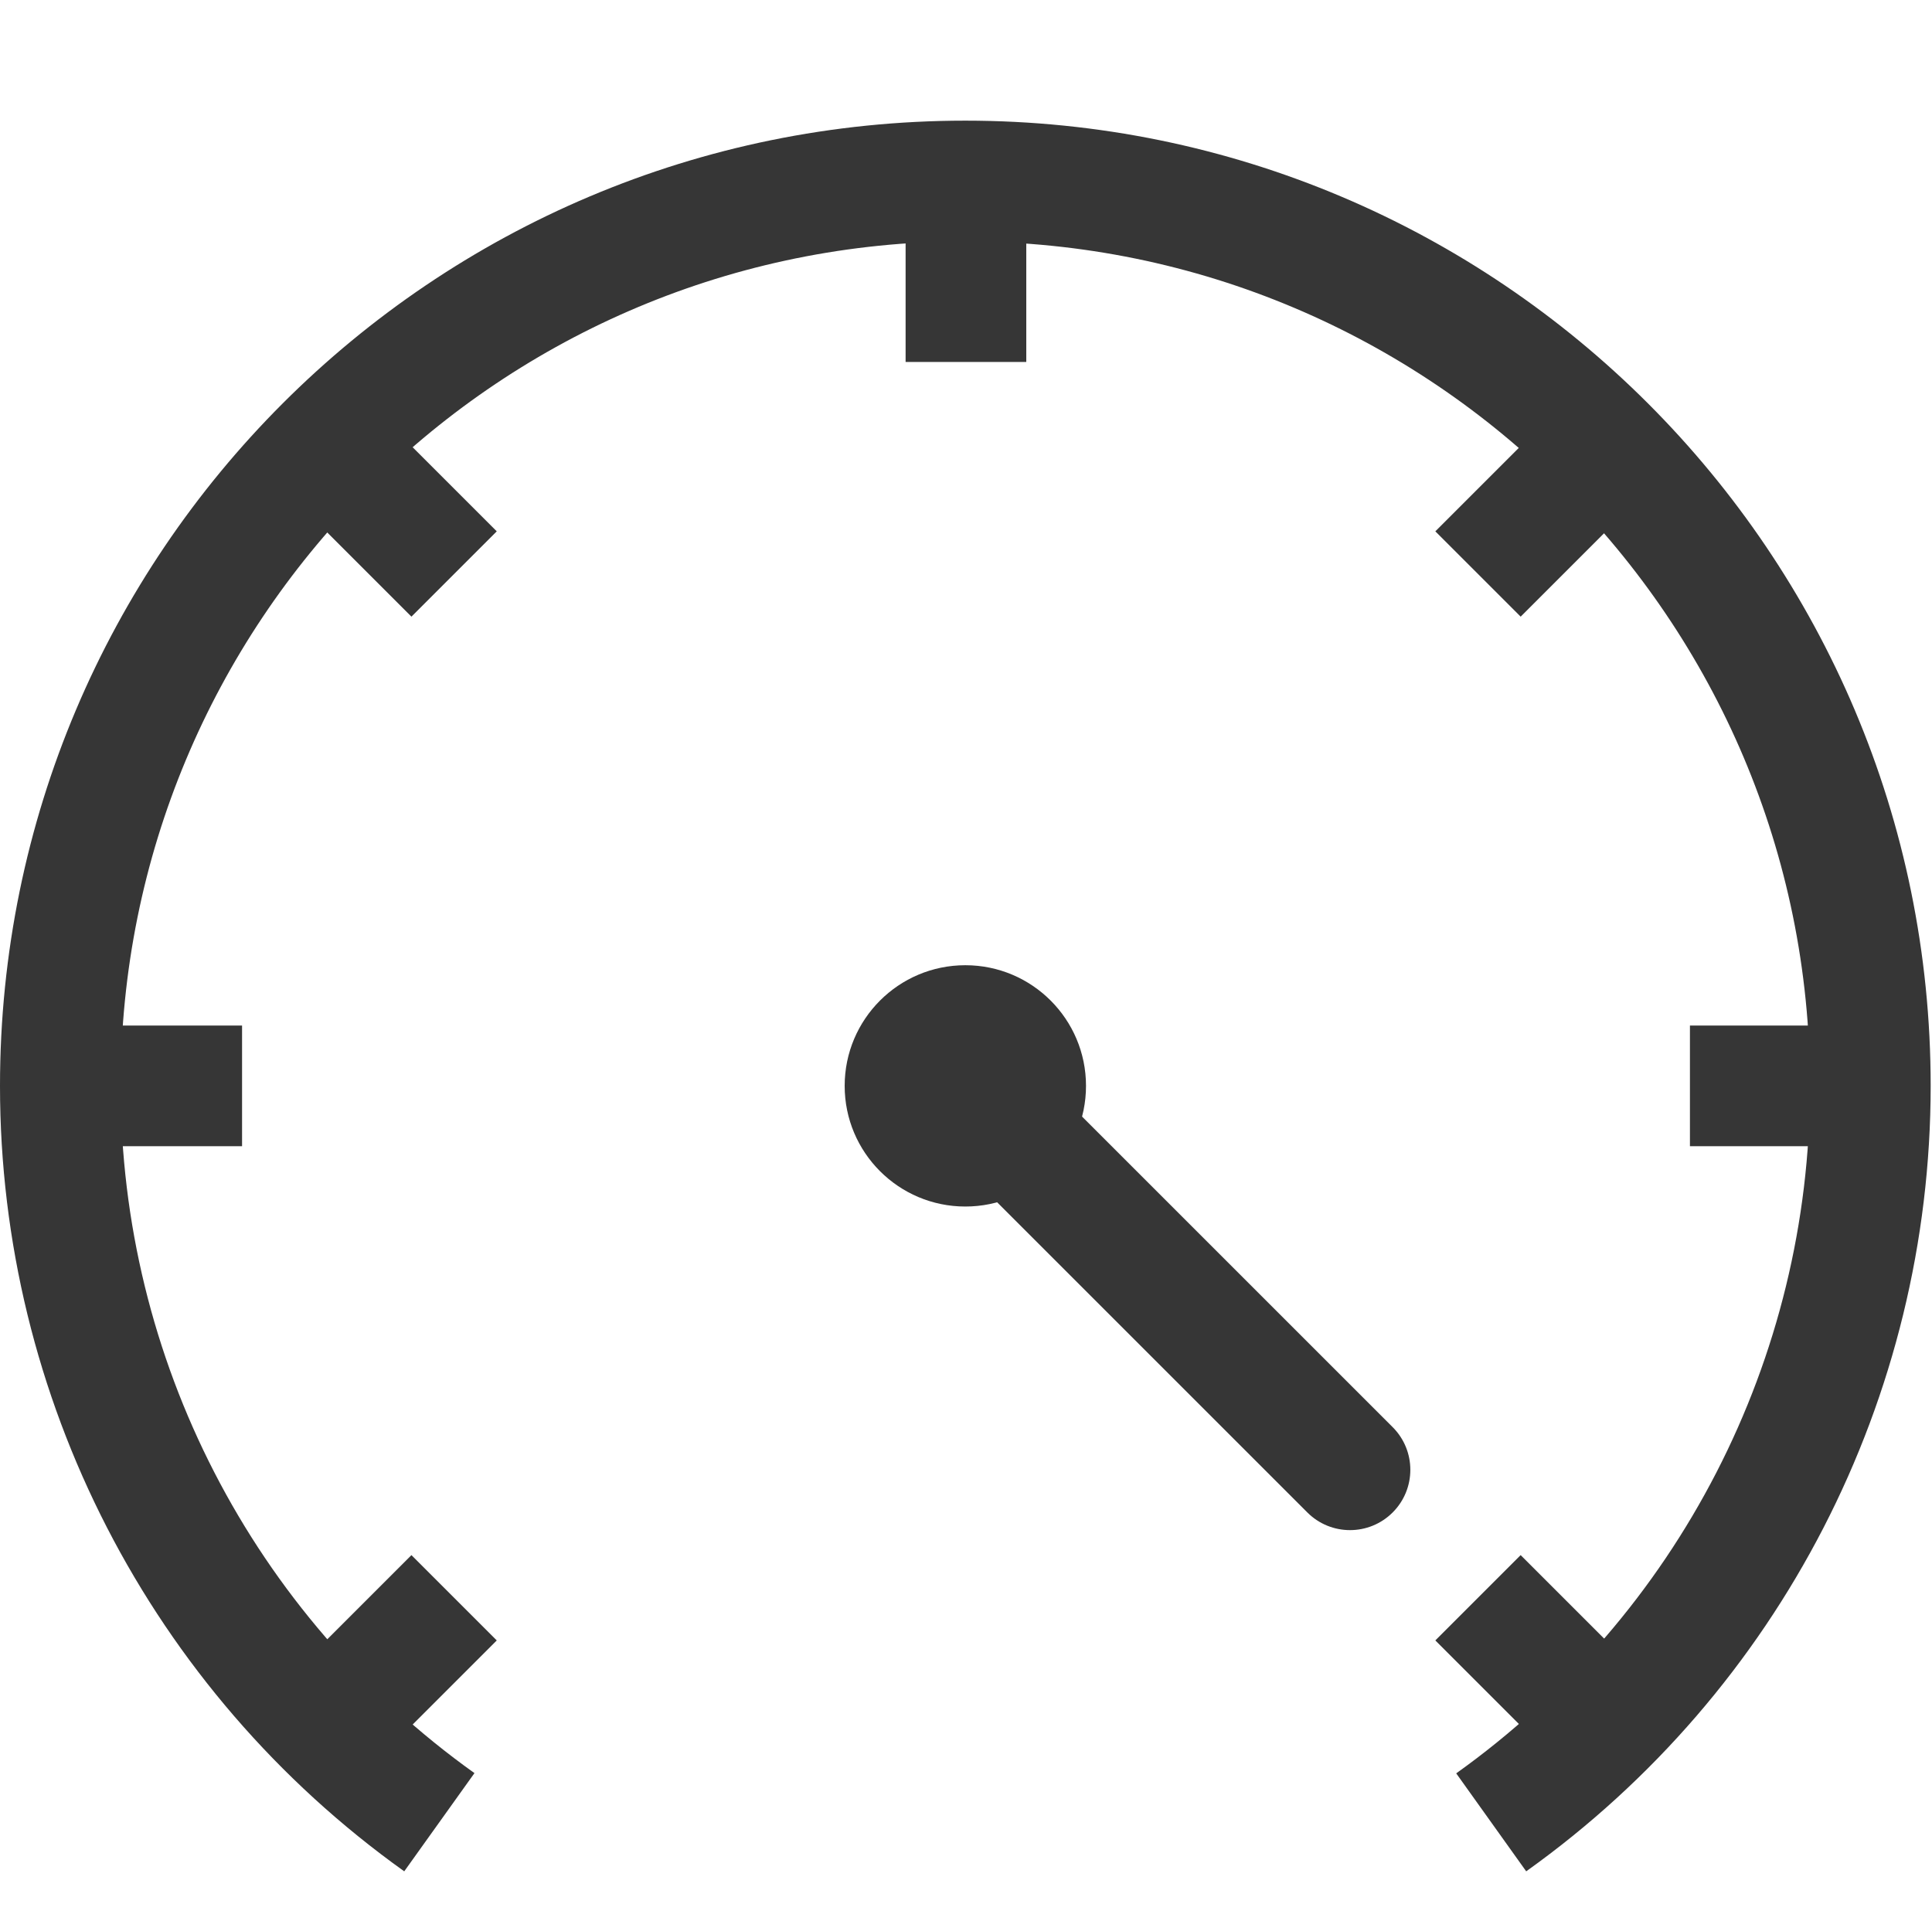
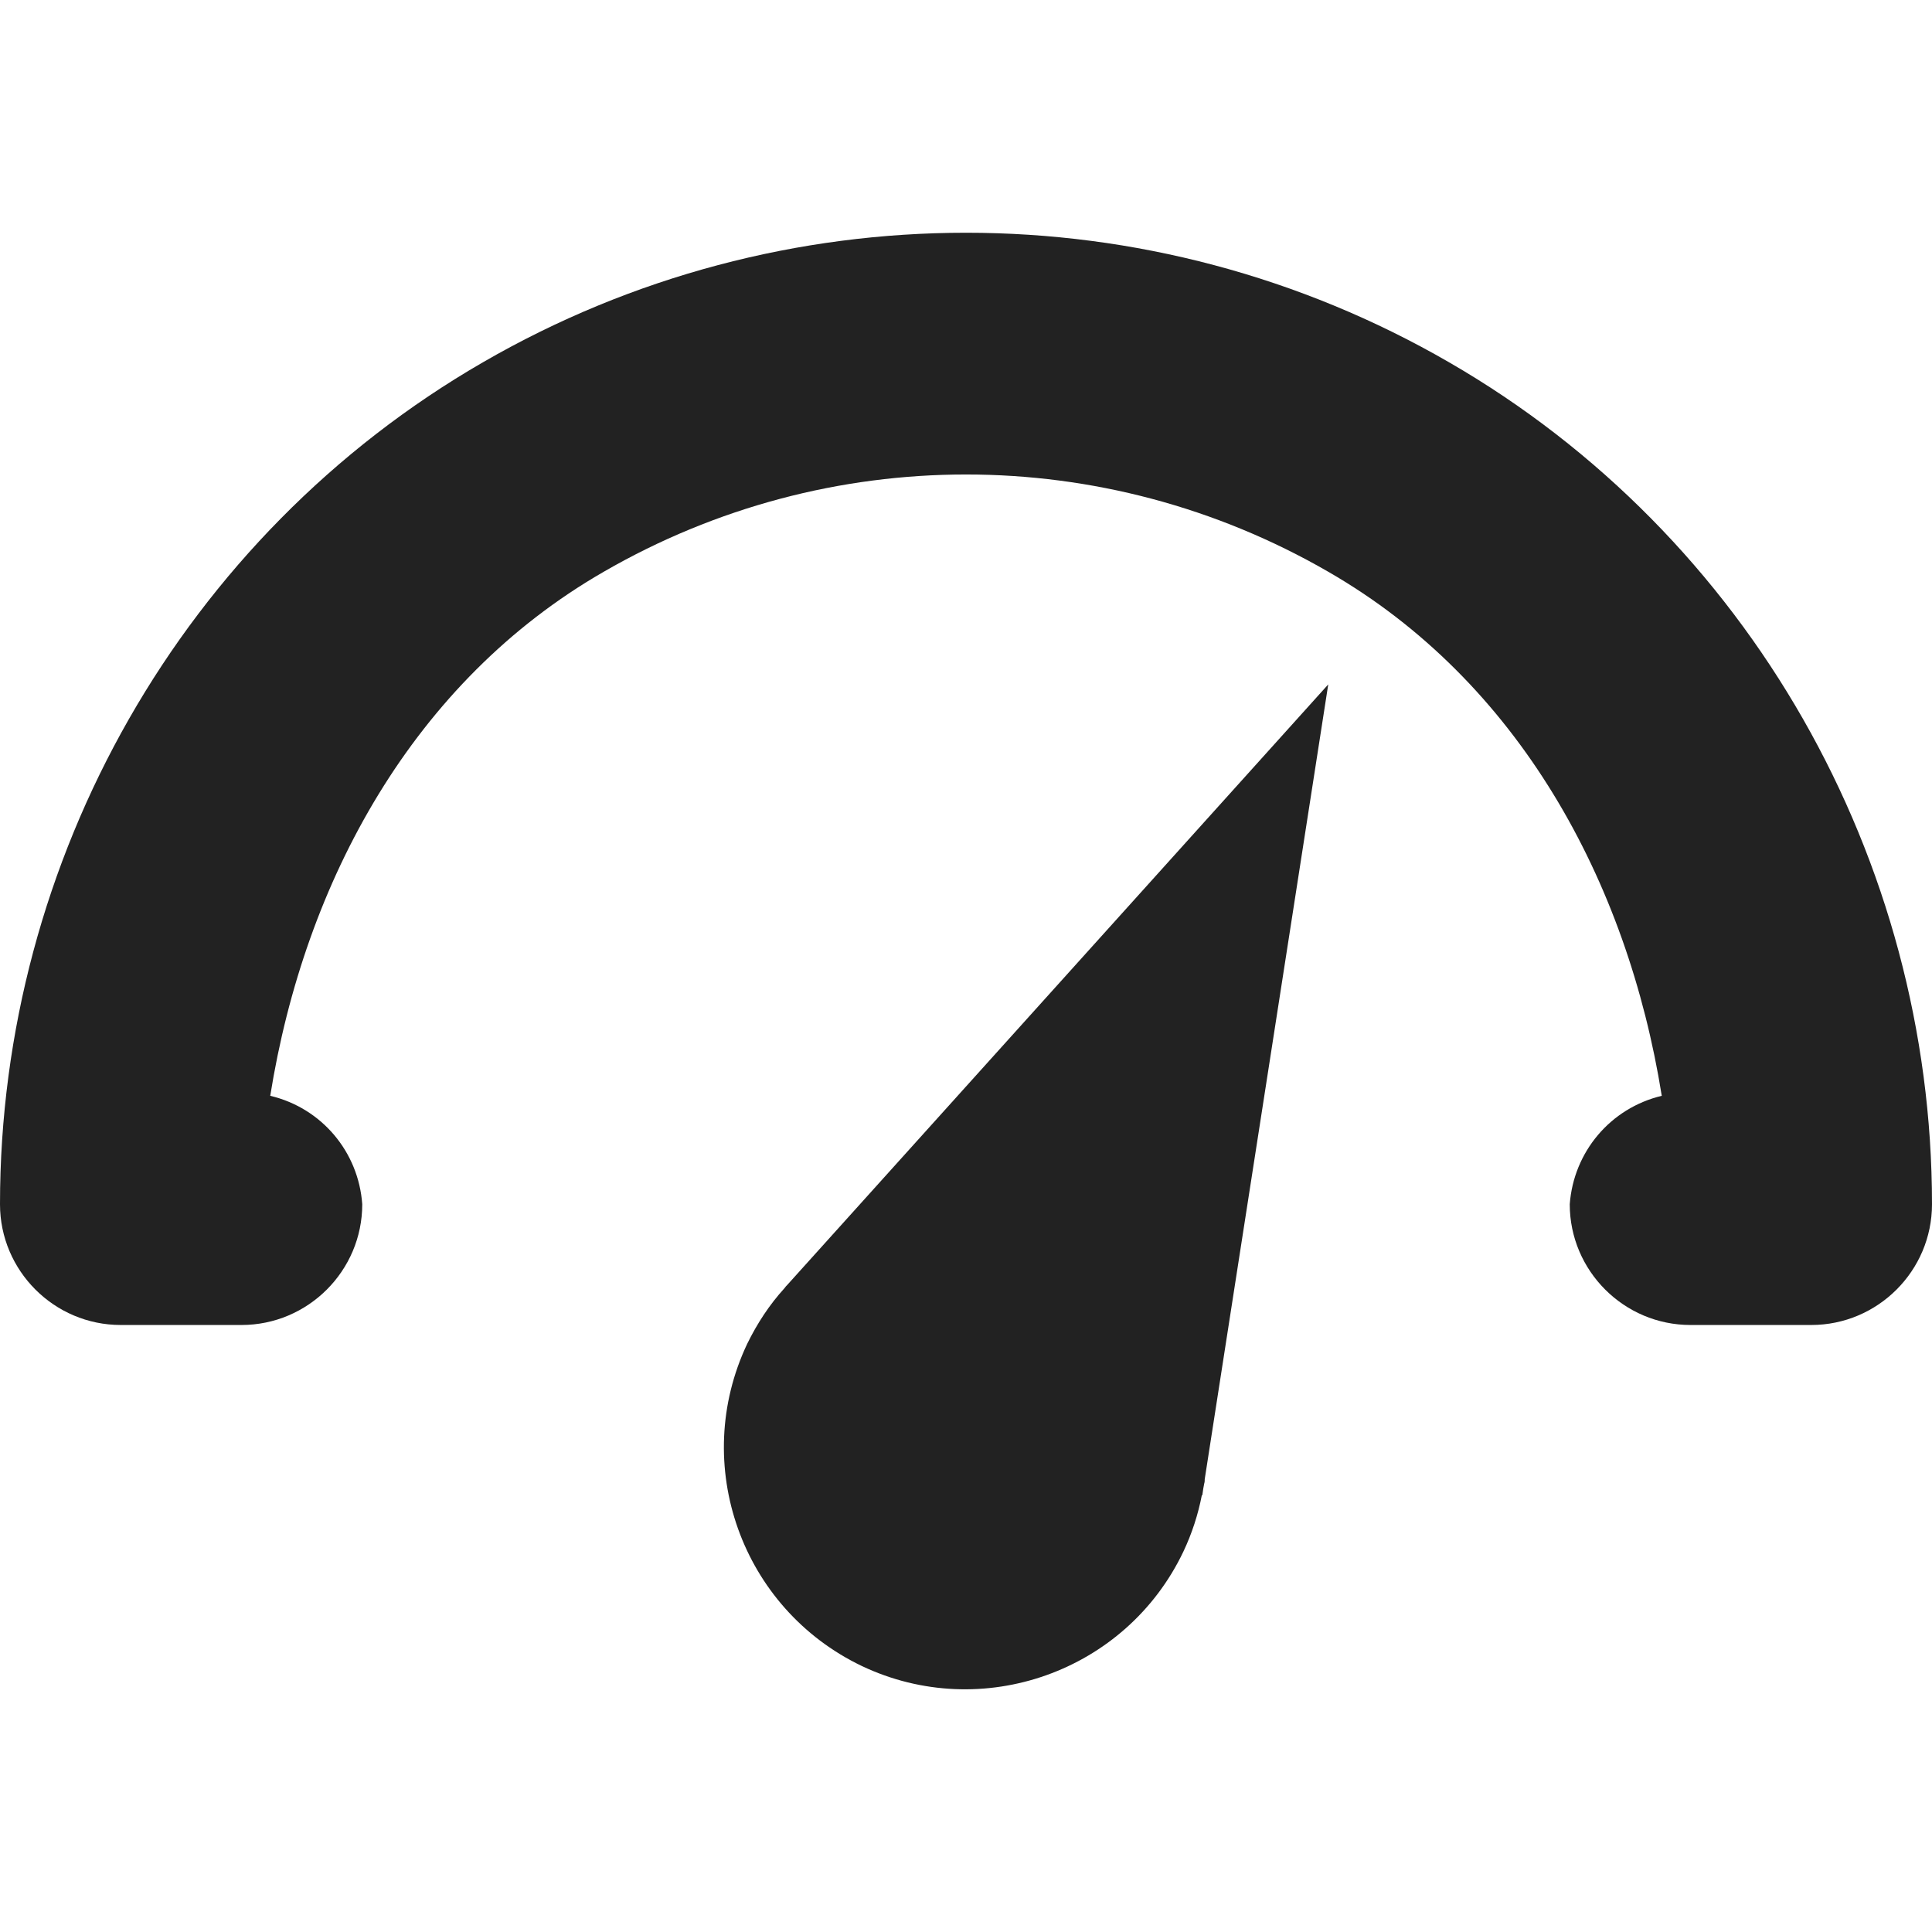
- <svg xmlns="http://www.w3.org/2000/svg" width="16.011" height="16" version="1.1">
-   <path d="m8 1a8 8 0 0 0-8 8 8 8 0 0 0 3.35 6.51l0.582-0.814a7 7 0 0 1-2.932-5.695 7 7 0 0 1 6.906-7 7 7 0 0 1 0.094 0 7 7 0 0 1 7 7 7 7 0 0 1-2.932 5.697l0.58 0.812a8 8 0 0 0 3.352-6.51 8 8 0 0 0-8-8z" fill="#363636" style="paint-order:stroke fill markers" />
-   <circle cx="8" cy="9" r="1" fill="#363636" style="paint-order:stroke fill markers" />
-   <rect x="7.505" y="1.526" width="1" height="1.474" rx="0" ry="0" fill="#363636" style="paint-order:stroke fill markers" />
-   <rect transform="rotate(45)" x="11.525" y="-6.771" width="1" height="1.474" rx="0" ry="0" fill="#363636" style="paint-order:stroke fill markers" />
-   <rect transform="rotate(45)" x="11.525" y="6.703" width="1" height="1.474" rx="0" ry="0" fill="#363636" style="paint-order:stroke fill markers" />
-   <rect transform="rotate(90)" x="8.5" y="-15.479" width="1" height="1.474" rx="0" ry="0" fill="#363636" style="paint-order:stroke fill markers" />
-   <rect transform="rotate(90)" x="8.5" y="-2.006" width="1" height="1.474" rx="0" ry="0" fill="#363636" style="paint-order:stroke fill markers" />
-   <rect transform="rotate(135)" x=".203" y="-19.499" width="1" height="1.474" rx="0" ry="0" fill="#363636" style="paint-order:stroke fill markers" />
-   <rect transform="rotate(135)" x=".203" y="-6.025" width="1" height="1.474" rx="0" ry="0" fill="#363636" style="paint-order:stroke fill markers" />
-   <rect transform="rotate(135)" x=".203" y="-17.025" width="1" height="5" rx=".5" ry=".5" fill="#363636" stroke-linecap="round" stroke-linejoin="round" stroke-width="2" style="paint-order:stroke fill markers" />
+ <svg xmlns="http://www.w3.org/2000/svg" height="16px" viewBox="0 0 16 16" width="16px">
+   <g fill="#222222">
+     <path d="m 16 9.973 c 0 -2.855 -1.516 -5.539 -4 -6.973 c -2.473 -1.43 -5.527 -1.43 -8 0 c -2.484 1.434 -4 4.117 -4 6.973 c 0 0.551 0.449 1 1 1 h 1 c 0.551 0 1 -0.449 1 -1 c -0.031 -0.434 -0.336 -0.797 -0.762 -0.898 c 0.285 -1.781 1.188 -3.434 2.762 -4.34 c 1.859 -1.074 4.141 -1.074 6 0 c 1.574 0.906 2.477 2.559 2.762 4.34 c -0.426 0.102 -0.73 0.465 -0.762 0.898 c 0 0.551 0.449 1 1 1 h 1 c 0.551 0 1 -0.449 1 -1 z m 0 0" />
+     <path d="m 11 5.668 l -4.48 4.973 c -0.008 0.008 -0.016 0.016 -0.023 0.027 c -0.125 0.137 -0.227 0.293 -0.309 0.461 c -0.473 1 -0.047 2.191 0.949 2.668 c 0.996 0.473 2.191 0.047 2.664 -0.949 c 0.07 -0.148 0.121 -0.305 0.152 -0.465 h 0.004 l 0.008 -0.055 l 0.008 -0.043 c 0.004 -0.012 0.004 -0.023 0.004 -0.035 z m 0 0" />
+   </g>
</svg>
